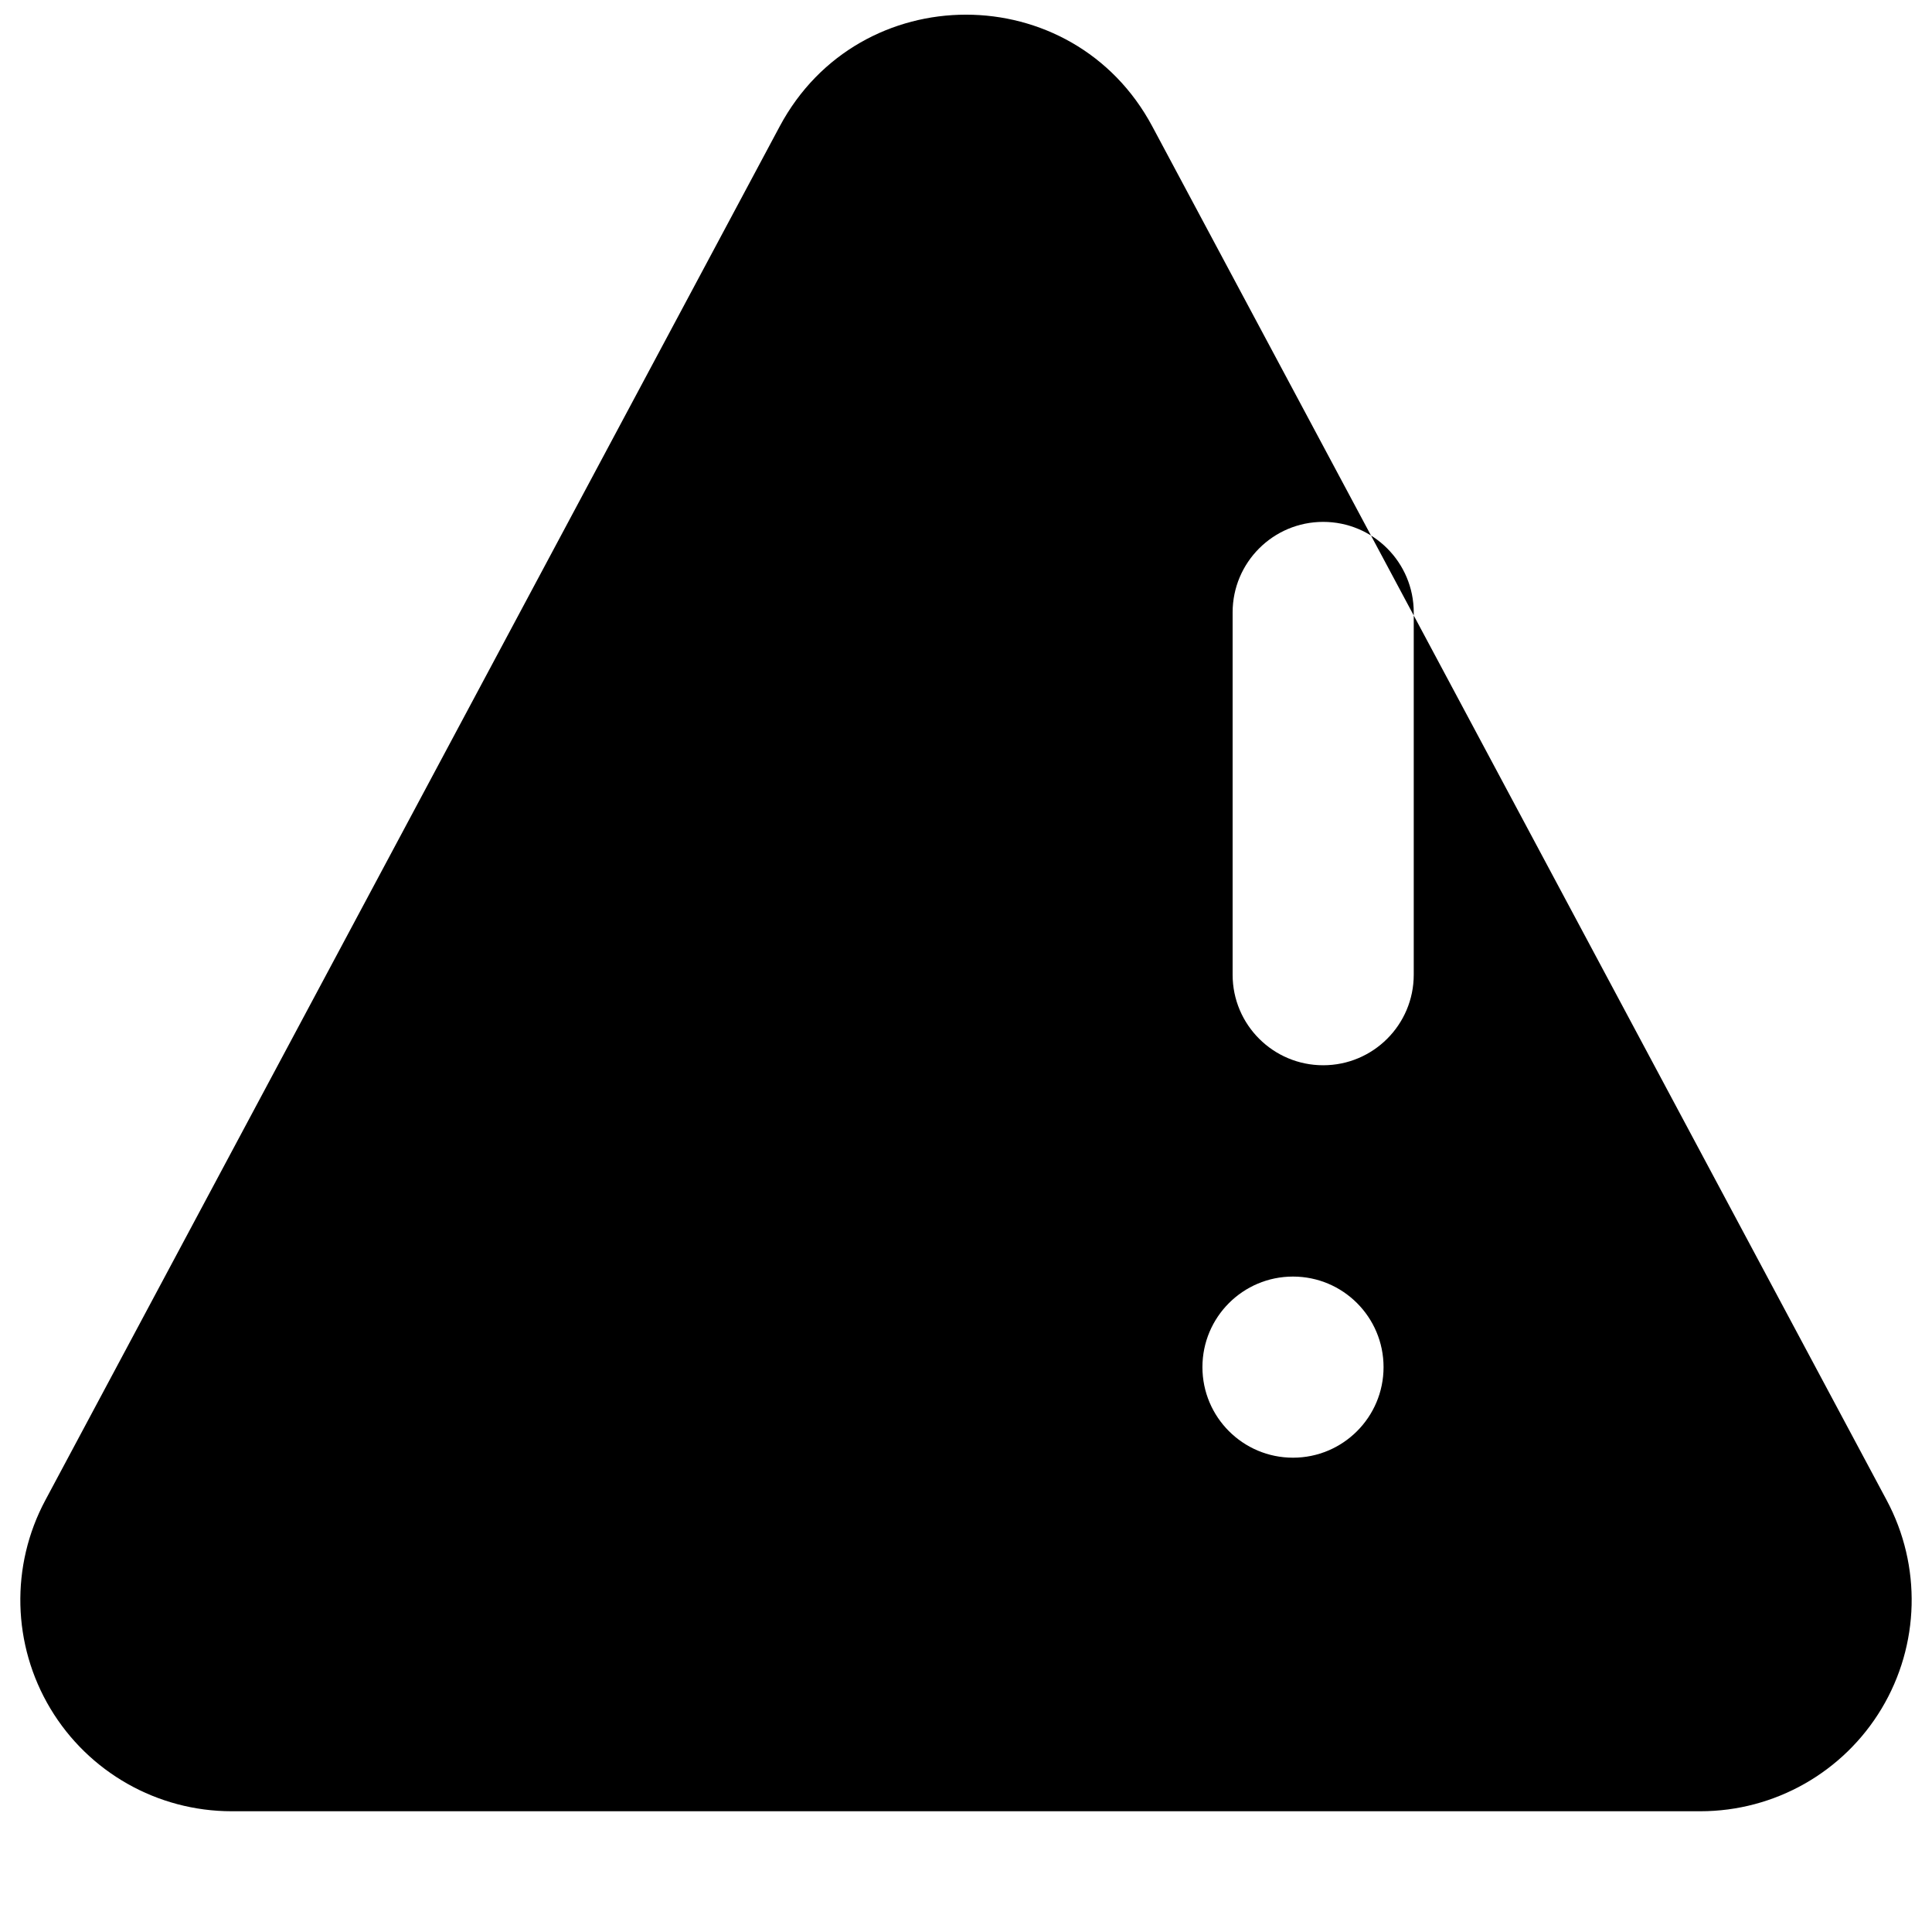
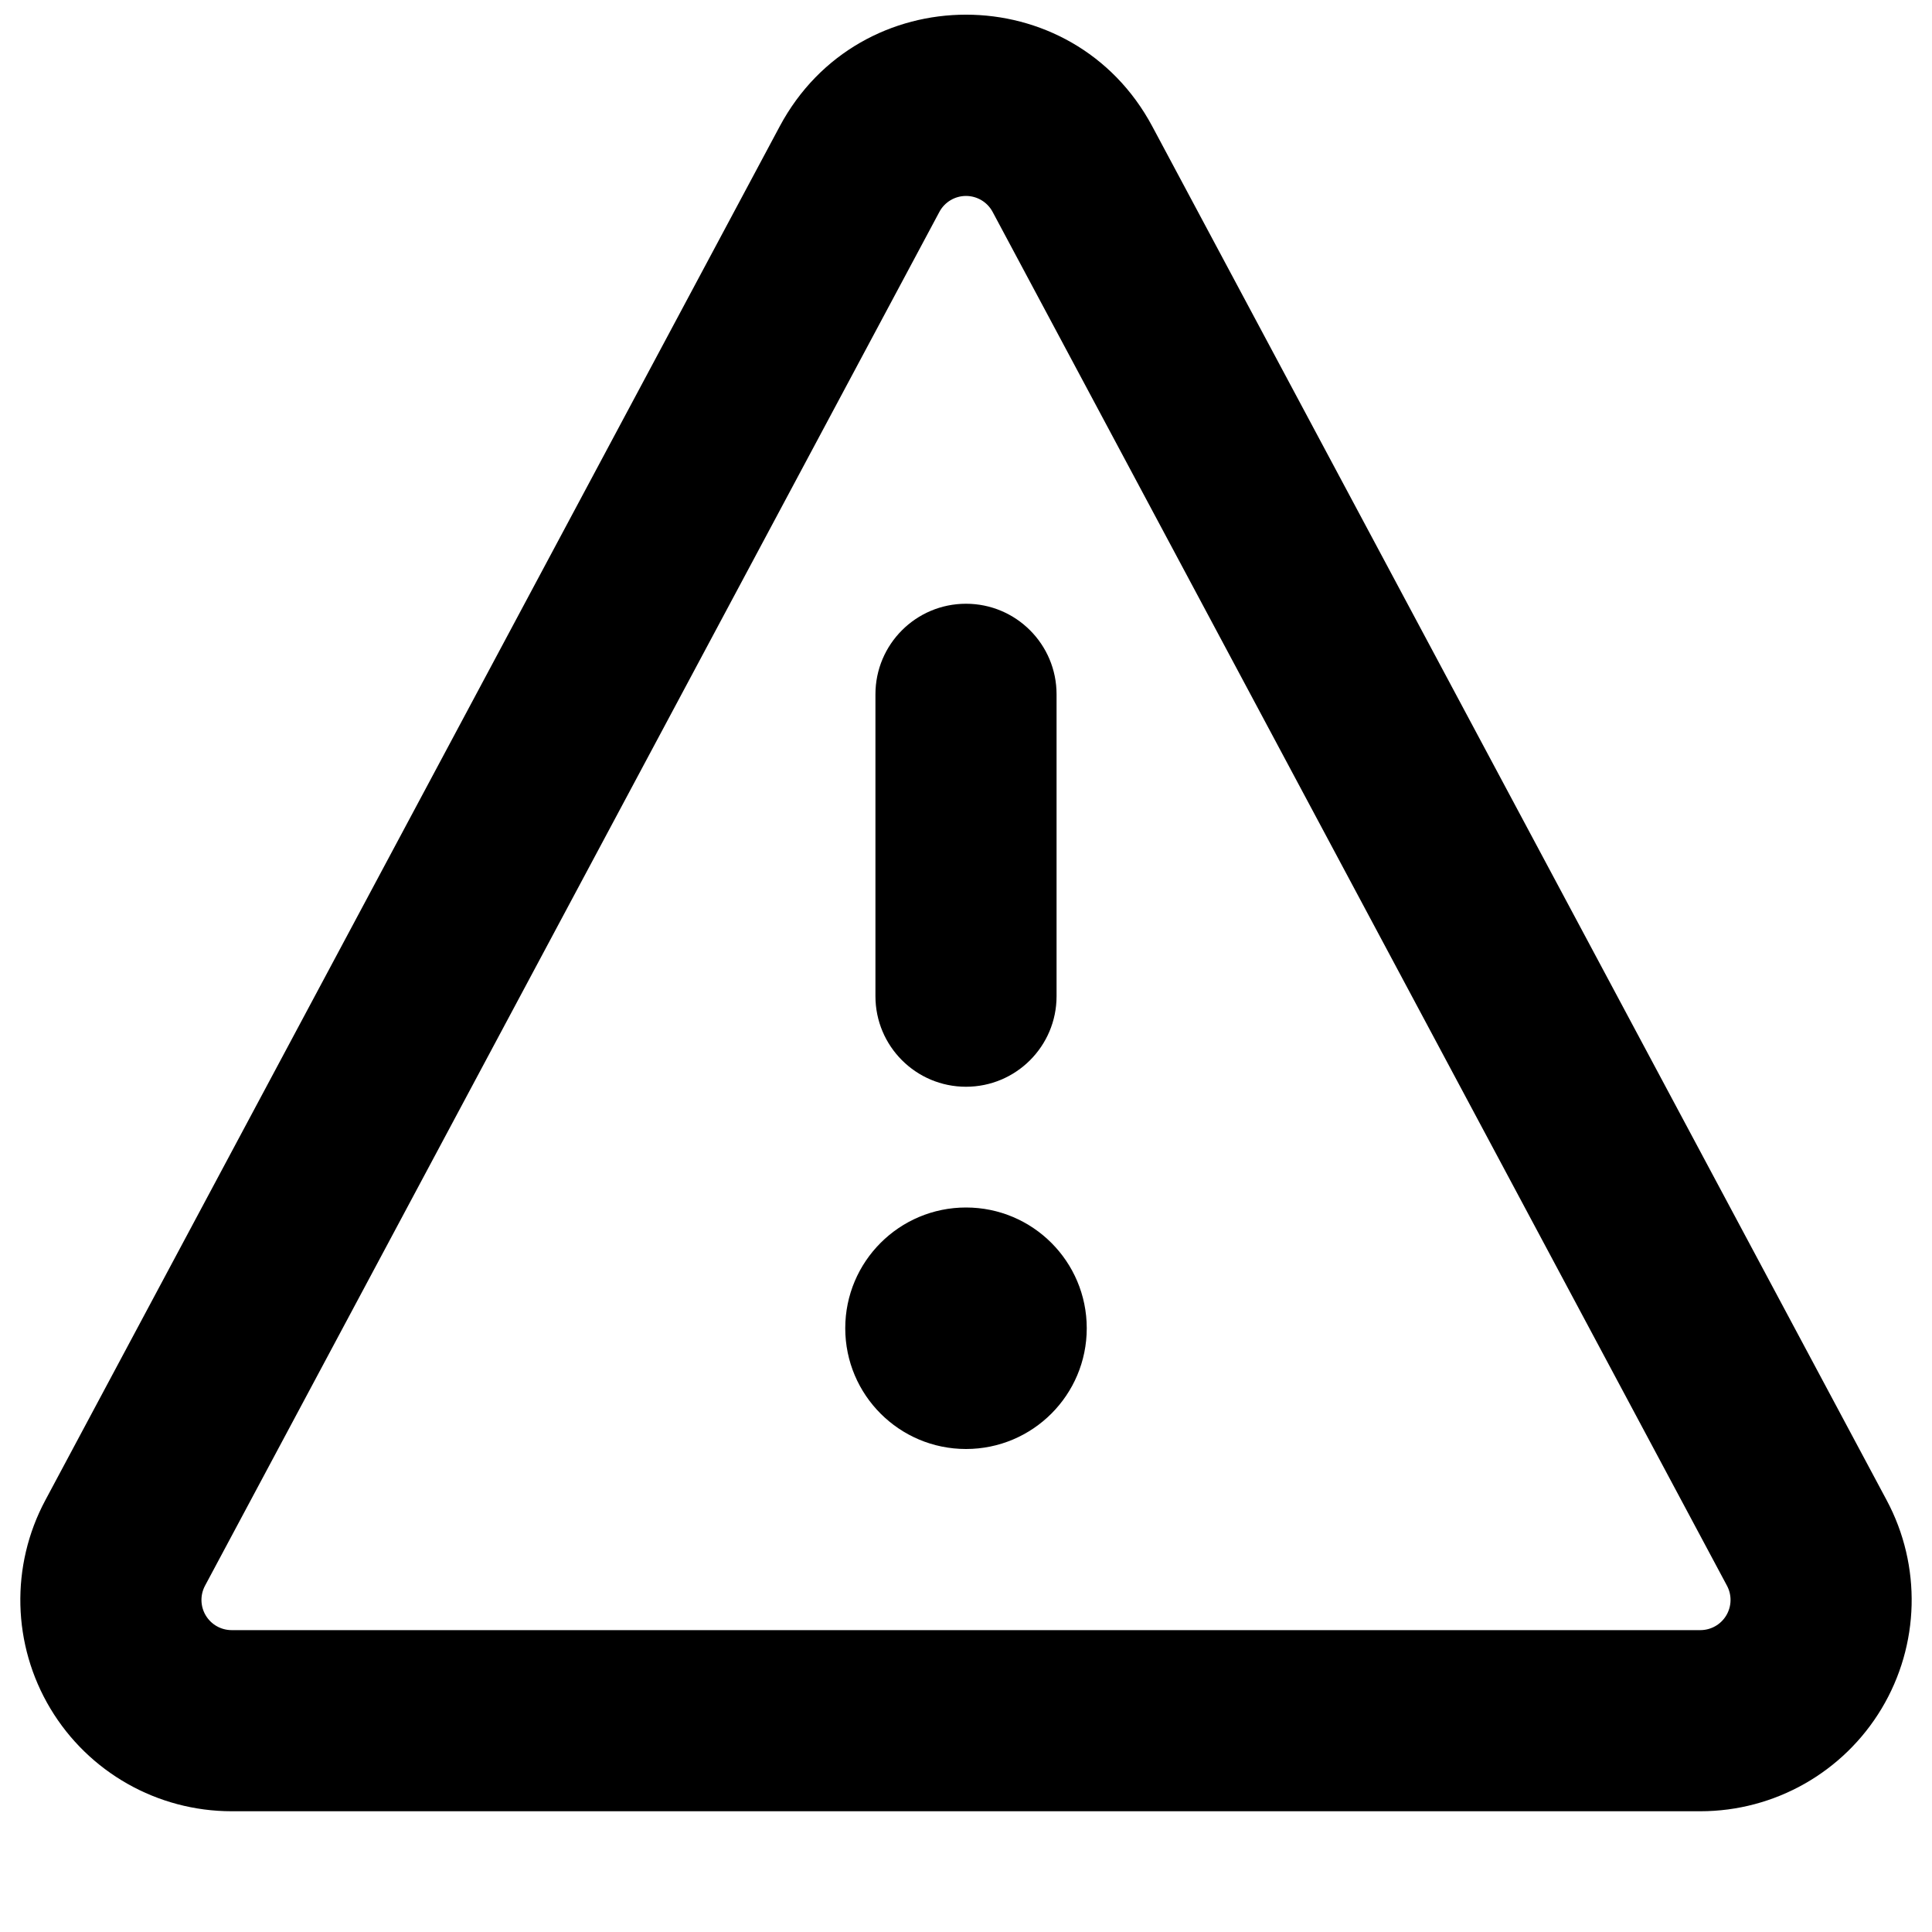
<svg xmlns="http://www.w3.org/2000/svg" viewBox="0 0 16 16">
-   <path d="M6.457 1.047c.659-1.234 2.427-1.234 3.086 0l6.082 11.378A1.75 1.75 0 0 1 14.082 15H1.918a1.75 1.75 0 0 1-1.543-2.575Zm4.251 11.025a.75.75 0 1 0 0-1.5.75.75 0 0 0 0 1.5Zm-.5-4a.75.75 0 0 0 1.5 0v-3a.75.75 0 0 0-1.5 0Z" />
+   <path d="M6.457 1.047c.659-1.234 2.427-1.234 3.086 0l6.082 11.378A1.75 1.75 0 0 1 14.082 15H1.918a1.75 1.75 0 0 1-1.543-2.575Zm1.763.707a.25.25 0 0 0-.44 0L1.698 13.132a.25.25 0 0 0 .22.368h12.164a.25.25 0 0 0 .22-.368Zm.53 3.996v2.5a.75.75 0 0 1-1.5 0v-2.5a.75.75 0 0 1 1.5 0ZM9 11a1 1 0 1 1-2 0 1 1 0 0 1 2 0Z" />
</svg>
